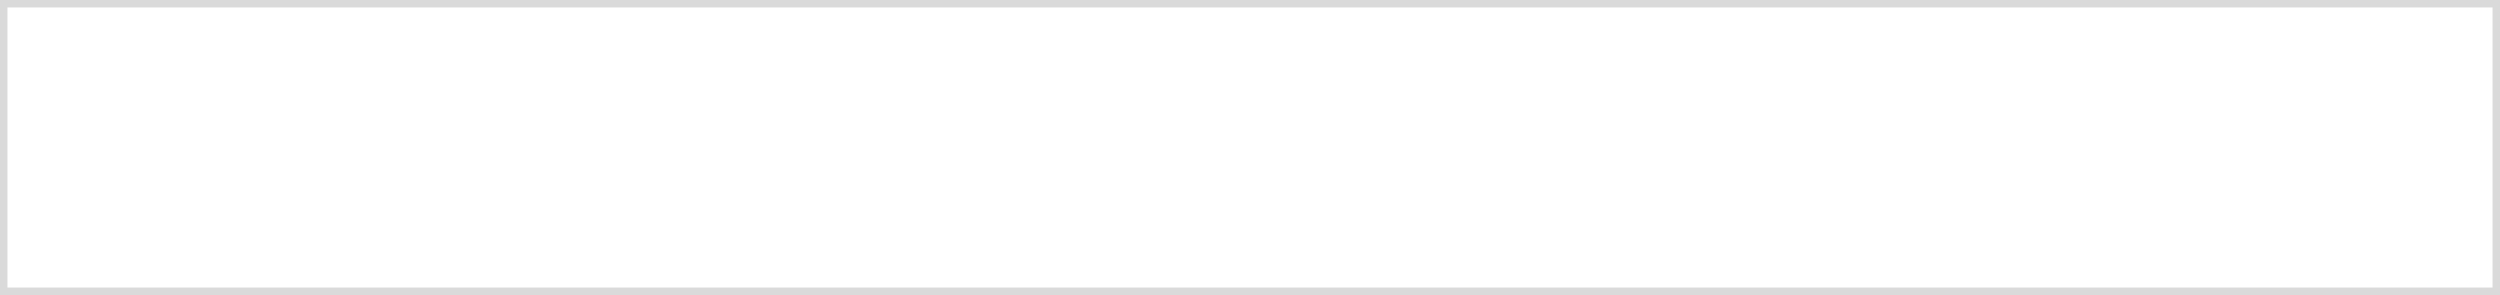
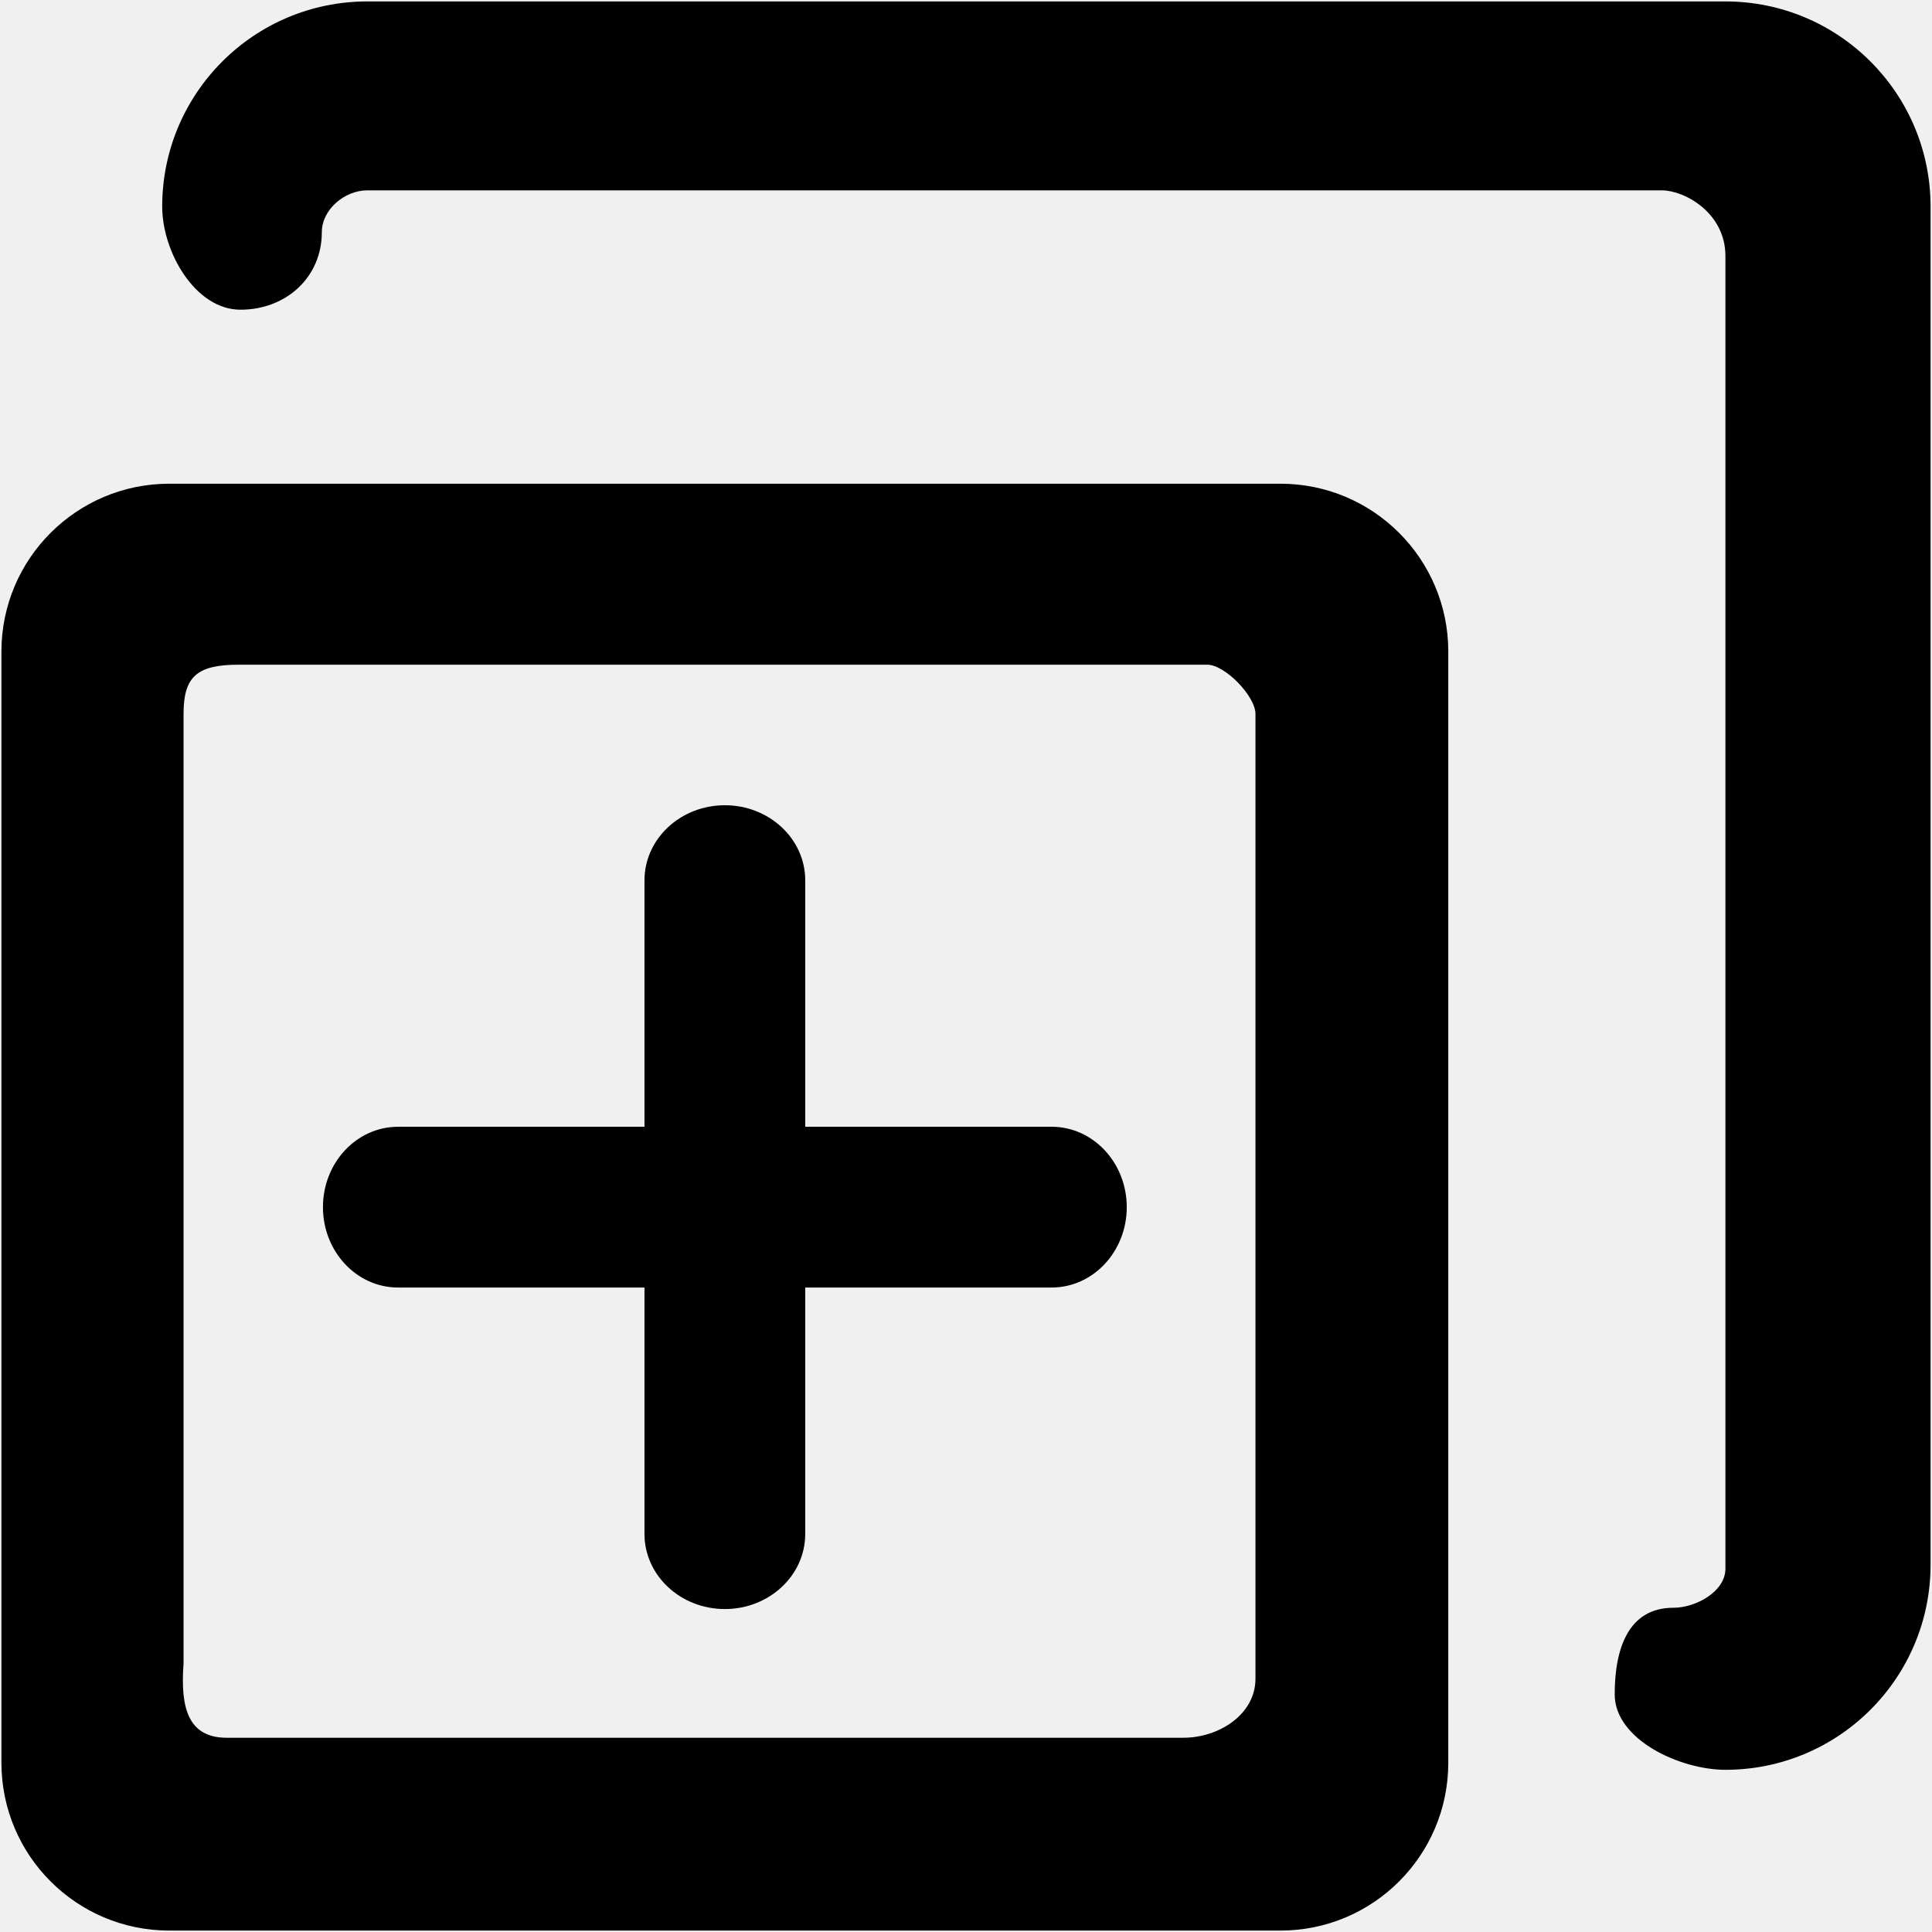
- <svg xmlns="http://www.w3.org/2000/svg" version="1.1" width="339px" height="40px">
-   <g transform="matrix(1 0 0 1 -3264 -536 )">
-     <path d="M 3265 537  L 3602 537  L 3602 575  L 3265 575  L 3265 537  Z " fill-rule="nonzero" fill="#ffffff" stroke="none" />
-     <path d="M 3264.5 536.5  L 3602.5 536.5  L 3602.5 575.5  L 3264.5 575.5  L 3264.5 536.5  Z " stroke-width="1" stroke="#d4d4d4" fill="none" stroke-opacity="0.792" />
-   </g>
+ <svg xmlns="http://www.w3.org/2000/svg" class="icon" viewBox="0 0 1024 1024" version="1.1" p-id="19613" height="128" width="128">
+   <path d="M914.511 938.036c-24.022 0-58.683-15.96-58.683-39.98 0-24.022 7.083-45.91 31.103-45.91 12.012 0 27.578-8.665 27.578-20.677V135.68c0-22.916-21.696-34.795-33.707-34.795H194.698c-12.011 0-24.122 10.155-24.122 22.166 0 24.02-19.059 41.098-43.081 41.098-24.02 0-41.531-30.637-41.531-54.657C85.964 49.438 134.645 0.757 194.696 0.757h719.814c60.051 0 108.732 48.681 108.732 108.732v719.814a108.732 108.732 0 0 1-108.732 108.732z" fill="#000000" p-id="19614" />
+   <path d="M678.658 1023.243H89.721C40.587 1023.243 0.757 983.413 0.757 934.279V345.342c0-49.134 39.83-88.964 88.964-88.964h588.936a88.964 88.964 0 0 1 88.964 88.964v588.936c0 49.134-39.83 88.964-88.964 88.964zM126.54 352.304c-22.222 0-29.249 6.336-29.249 26.076v503.267c-1.778 23.738 2.508 39.395 22.864 39.395h507.013c19.138 0 38.253-12.524 38.253-31.265V378.38c0-9.386-16.155-26.076-25.539-26.076H126.54z" fill="#000000" p-id="19615" />
+   <path d="M384.189 852.828c-23.529 0-42.604-17.826-42.604-39.816v-346.403c0-21.99 19.074-39.816 42.604-39.816s42.604 17.826 42.604 39.816v346.403c0 21.99-19.074 39.816-42.604 39.816z" fill="#000000" p-id="19616" />
+   <path d="M557.391 682.414h-346.403c-21.99 0-39.816-19.074-39.816-42.604s17.826-42.604 39.816-42.604h346.403c21.99 0 39.816 19.074 39.816 42.604S579.381 682.414 557.391 682.414z" fill="#000000" p-id="19617" />
</svg>
